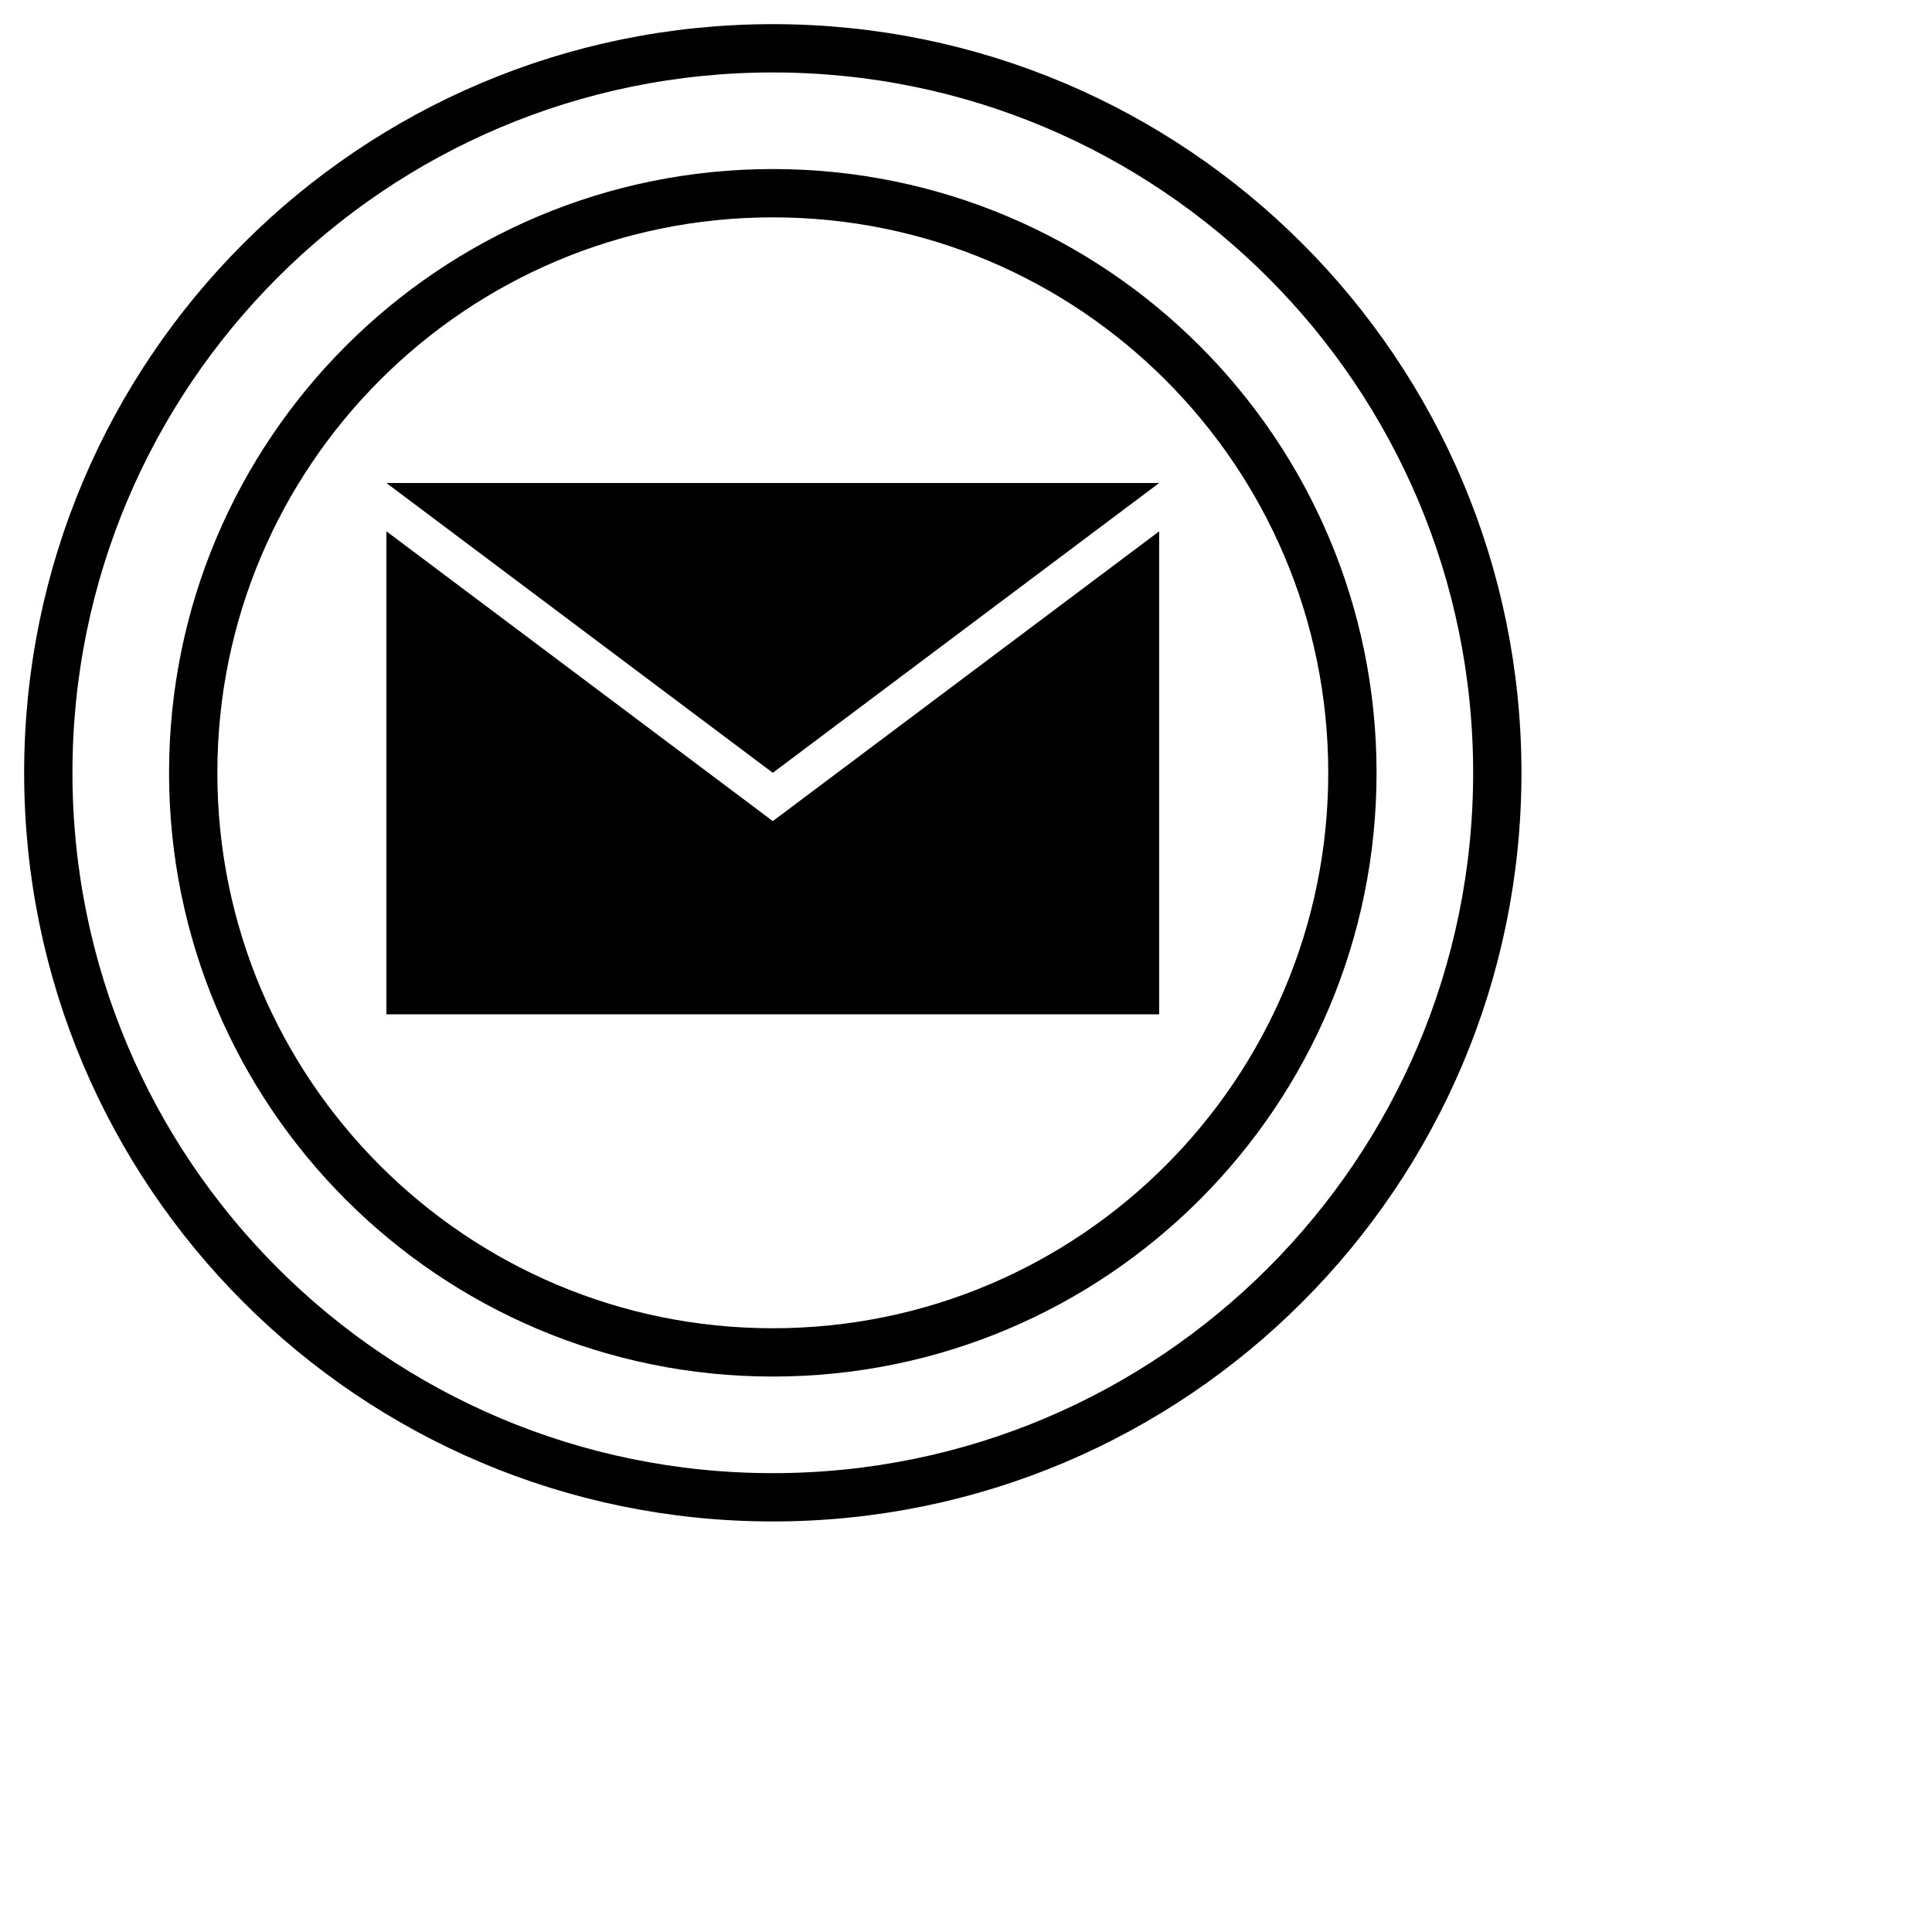
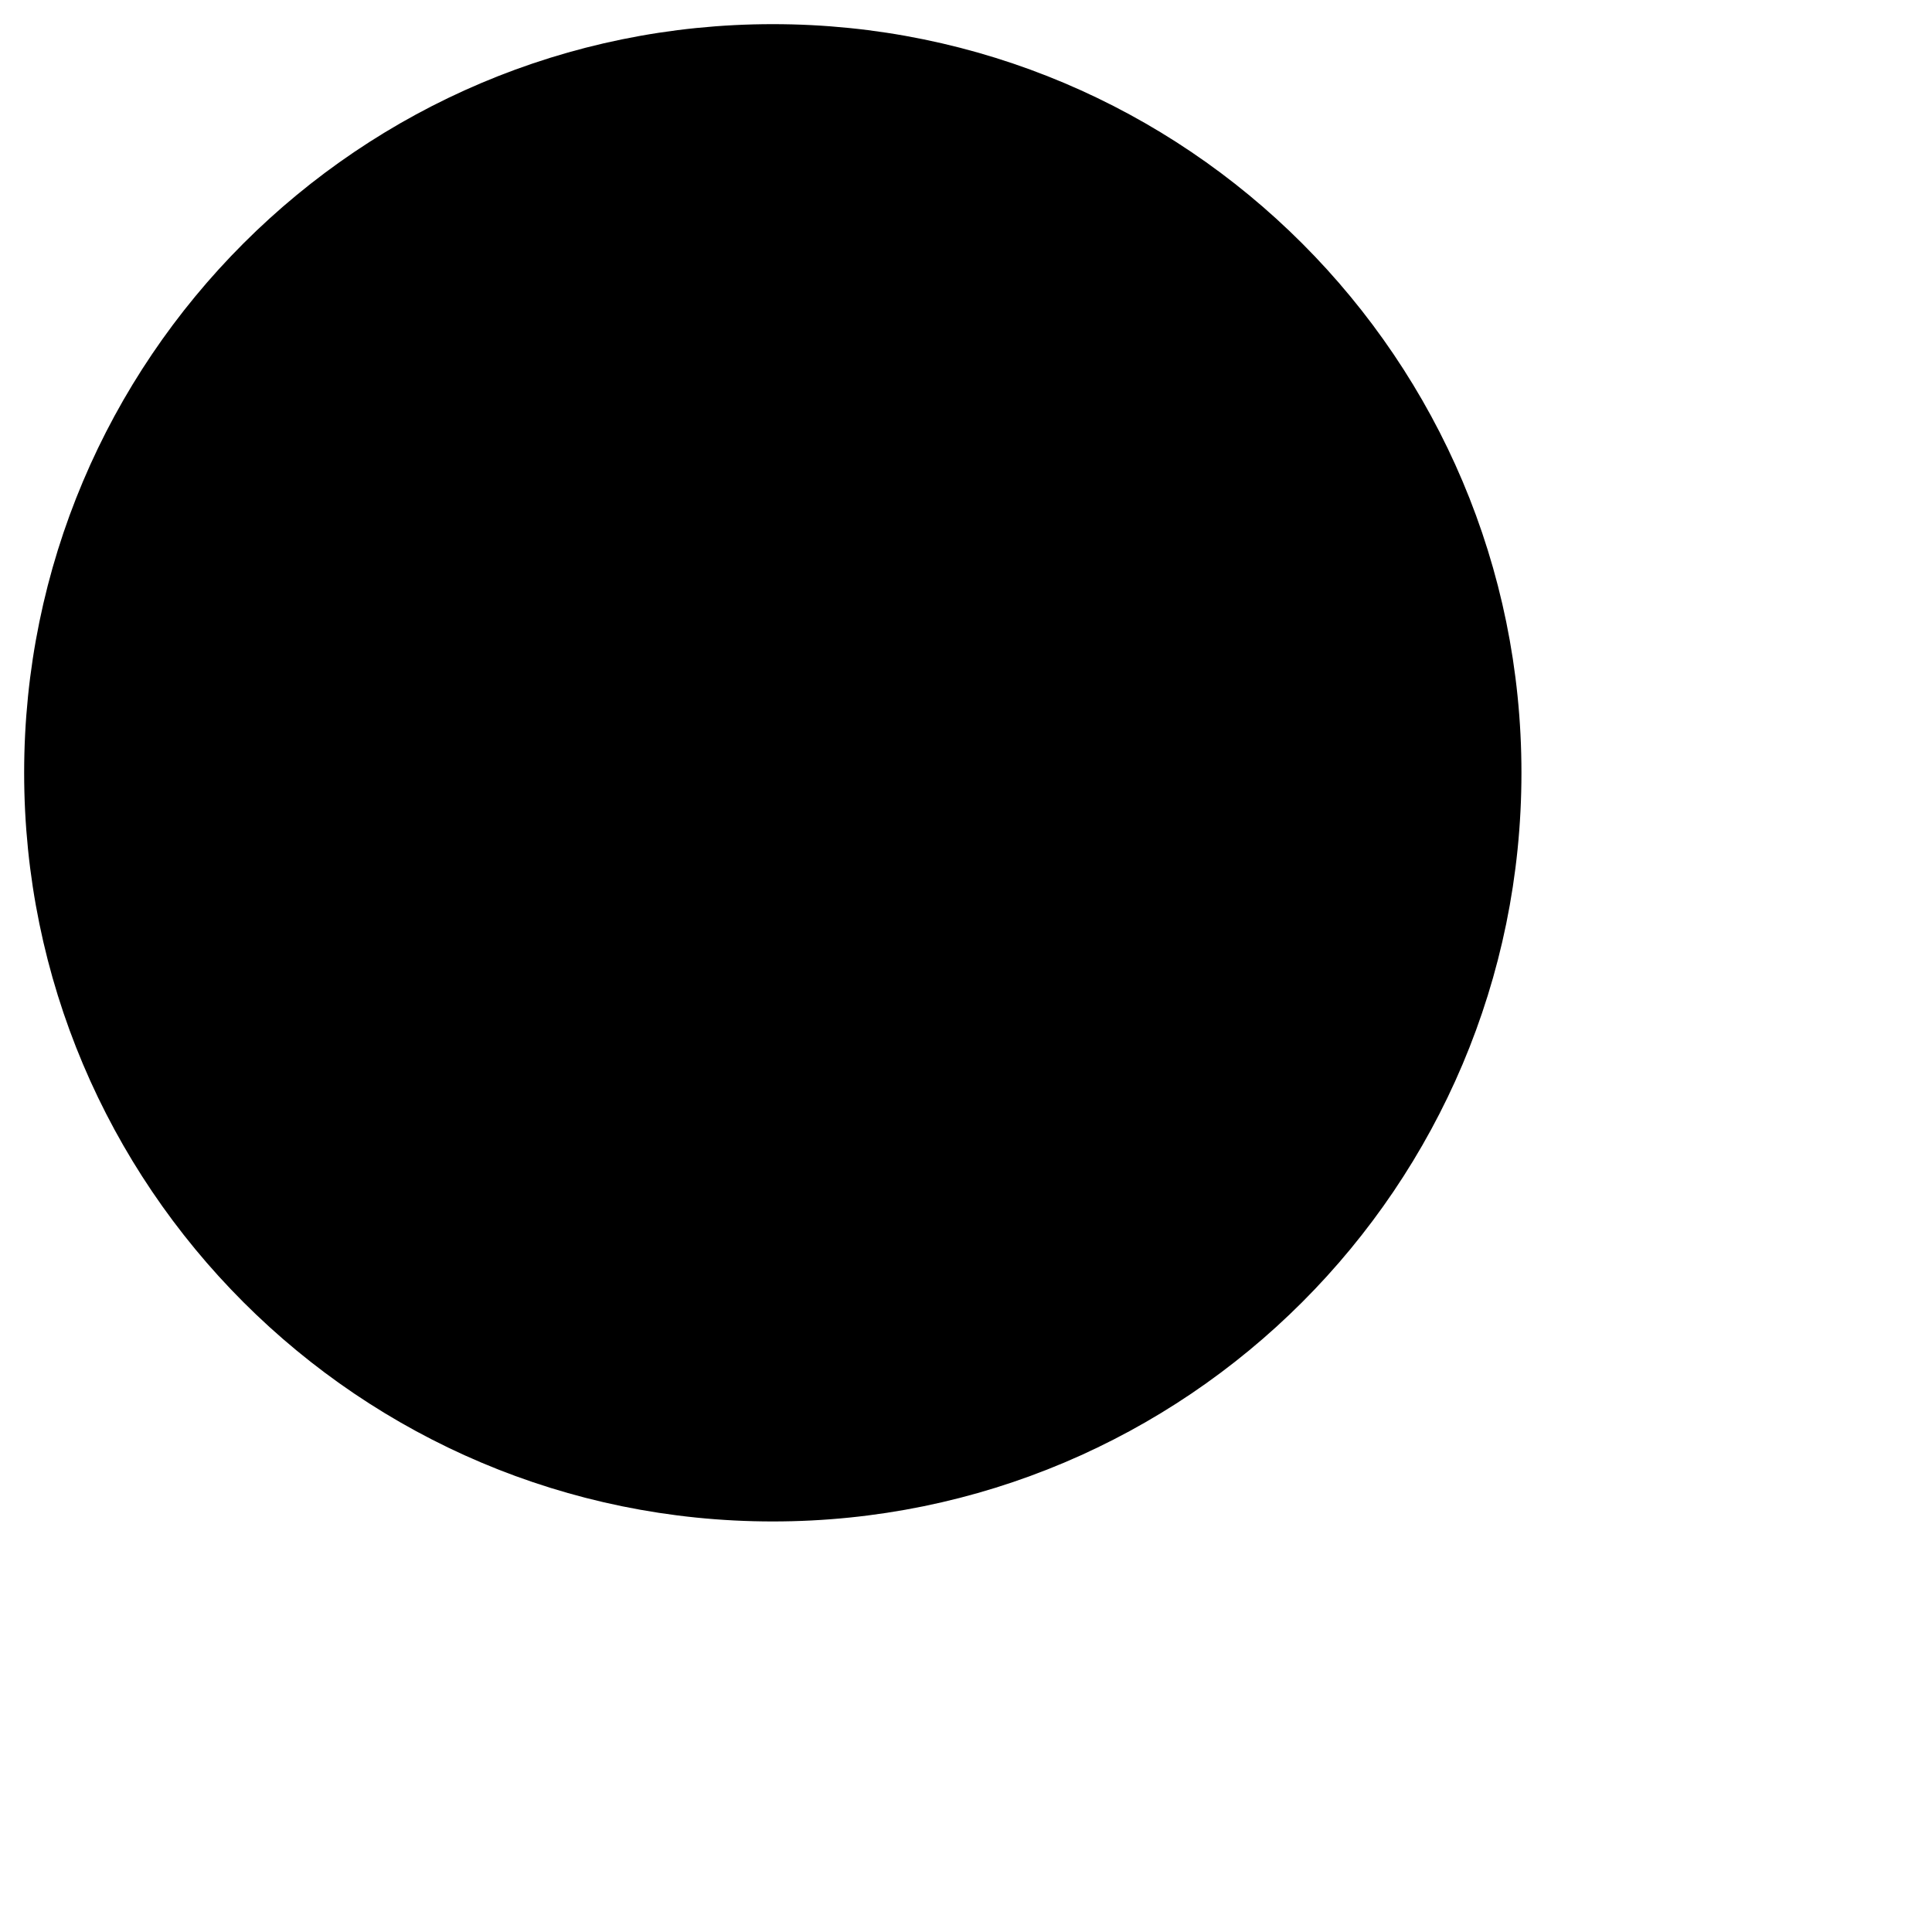
<svg xmlns="http://www.w3.org/2000/svg" xmlns:ns1="http://www.b3mn.org/oryx" width="40" height="40" version="1.0">
  <defs />
  <ns1:magnets>
    <ns1:magnet ns1:cx="16" ns1:cy="16" ns1:default="yes" />
  </ns1:magnets>
  <ns1:docker ns1:cx="16" ns1:cy="16" />
  <g pointer-events="fill">
    <defs>
-       <radialGradient id="background" cx="10%" cy="10%" r="100%" fx="10%" fy="10%">
-         <stop offset="0%" stop-color="#ffffff" stop-opacity="1" />
-         <stop id="fill_el" offset="100%" stop-color="#ffffff" stop-opacity="1" />
+       <radialGradient id="background">
+         <stop id="fill_el" />
      </radialGradient>
    </defs>
    <circle id="bg_frame" cx="16" cy="16" r="15" stroke="black" fill="url(#background) white" stroke-width="1" />
    <circle id="frame2" cx="16" cy="16" r="12" stroke="black" fill="none" stroke-width="1" />
    <path id="path1" stroke="none" fill="black" stroke-width="1" d="M8,11 L8,21 L24,21 L24,11 L16,17z" />
    <path id="path2" stroke="none" fill="black" stroke-width="1" d="M8,10 L16,16 L24 10z" />
    <text font-size="11" id="text_name" x="16" y="33" ns1:align="top center" stroke="black" />
  </g>
</svg>
